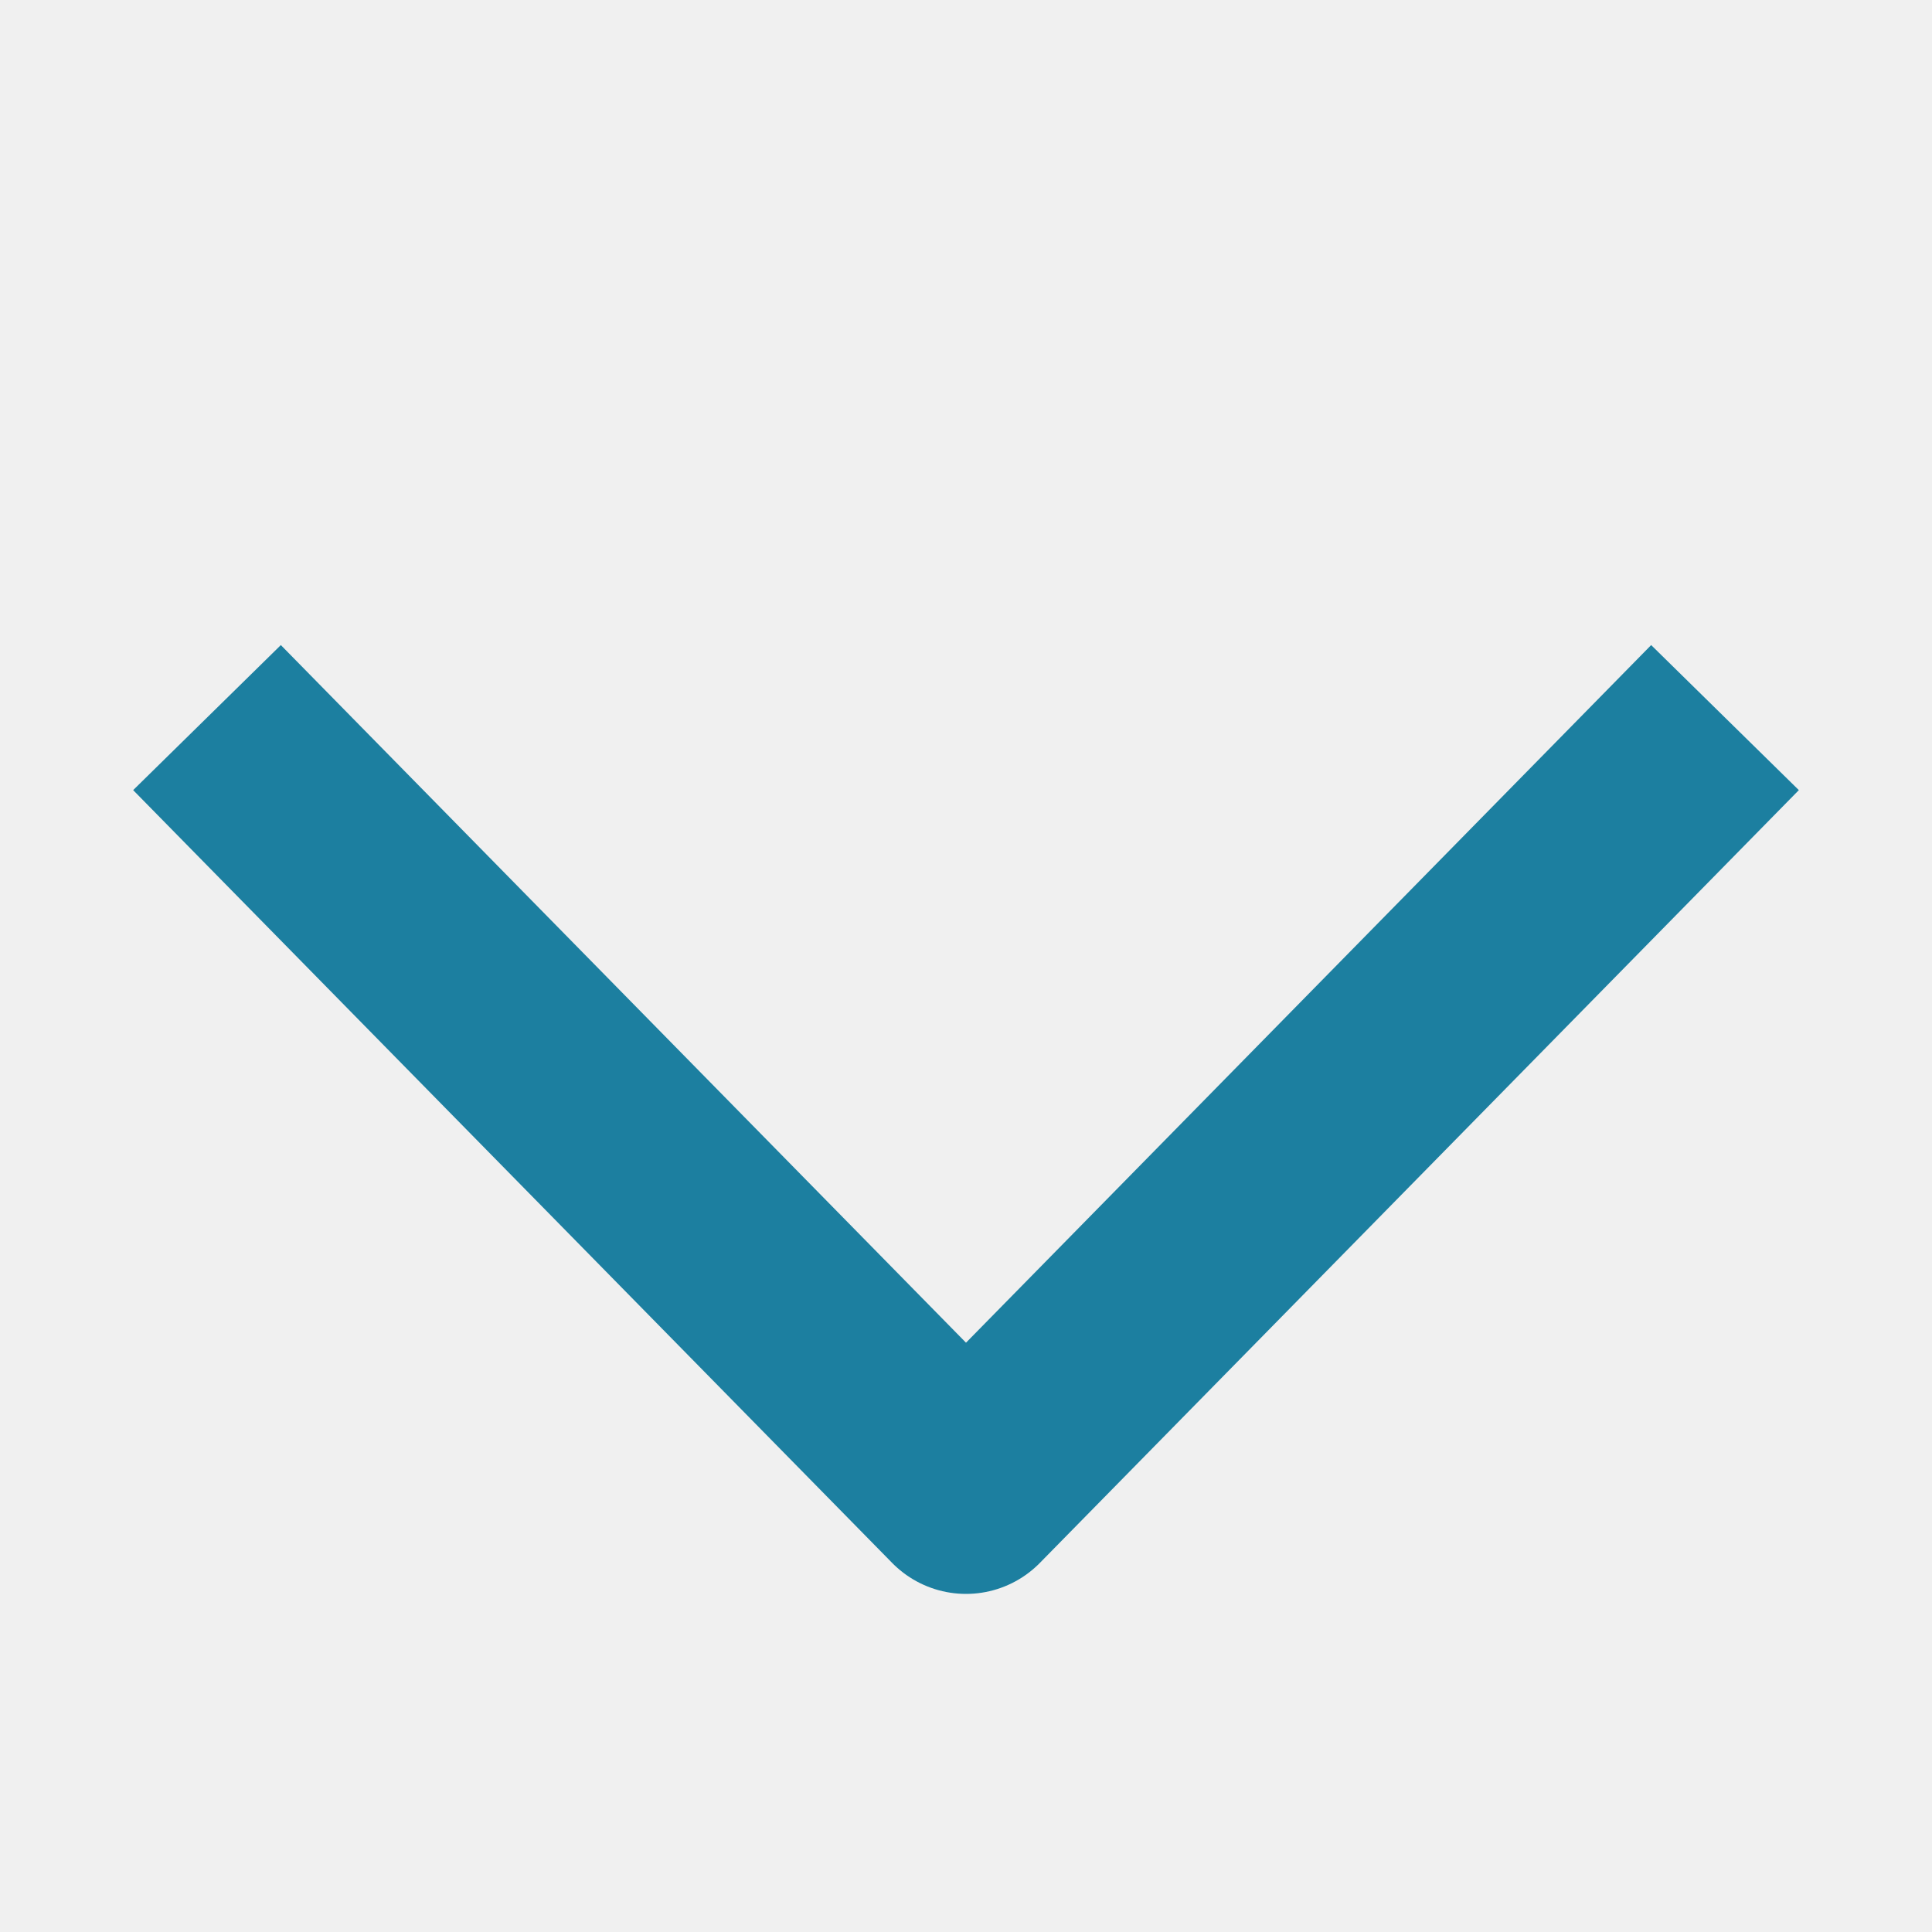
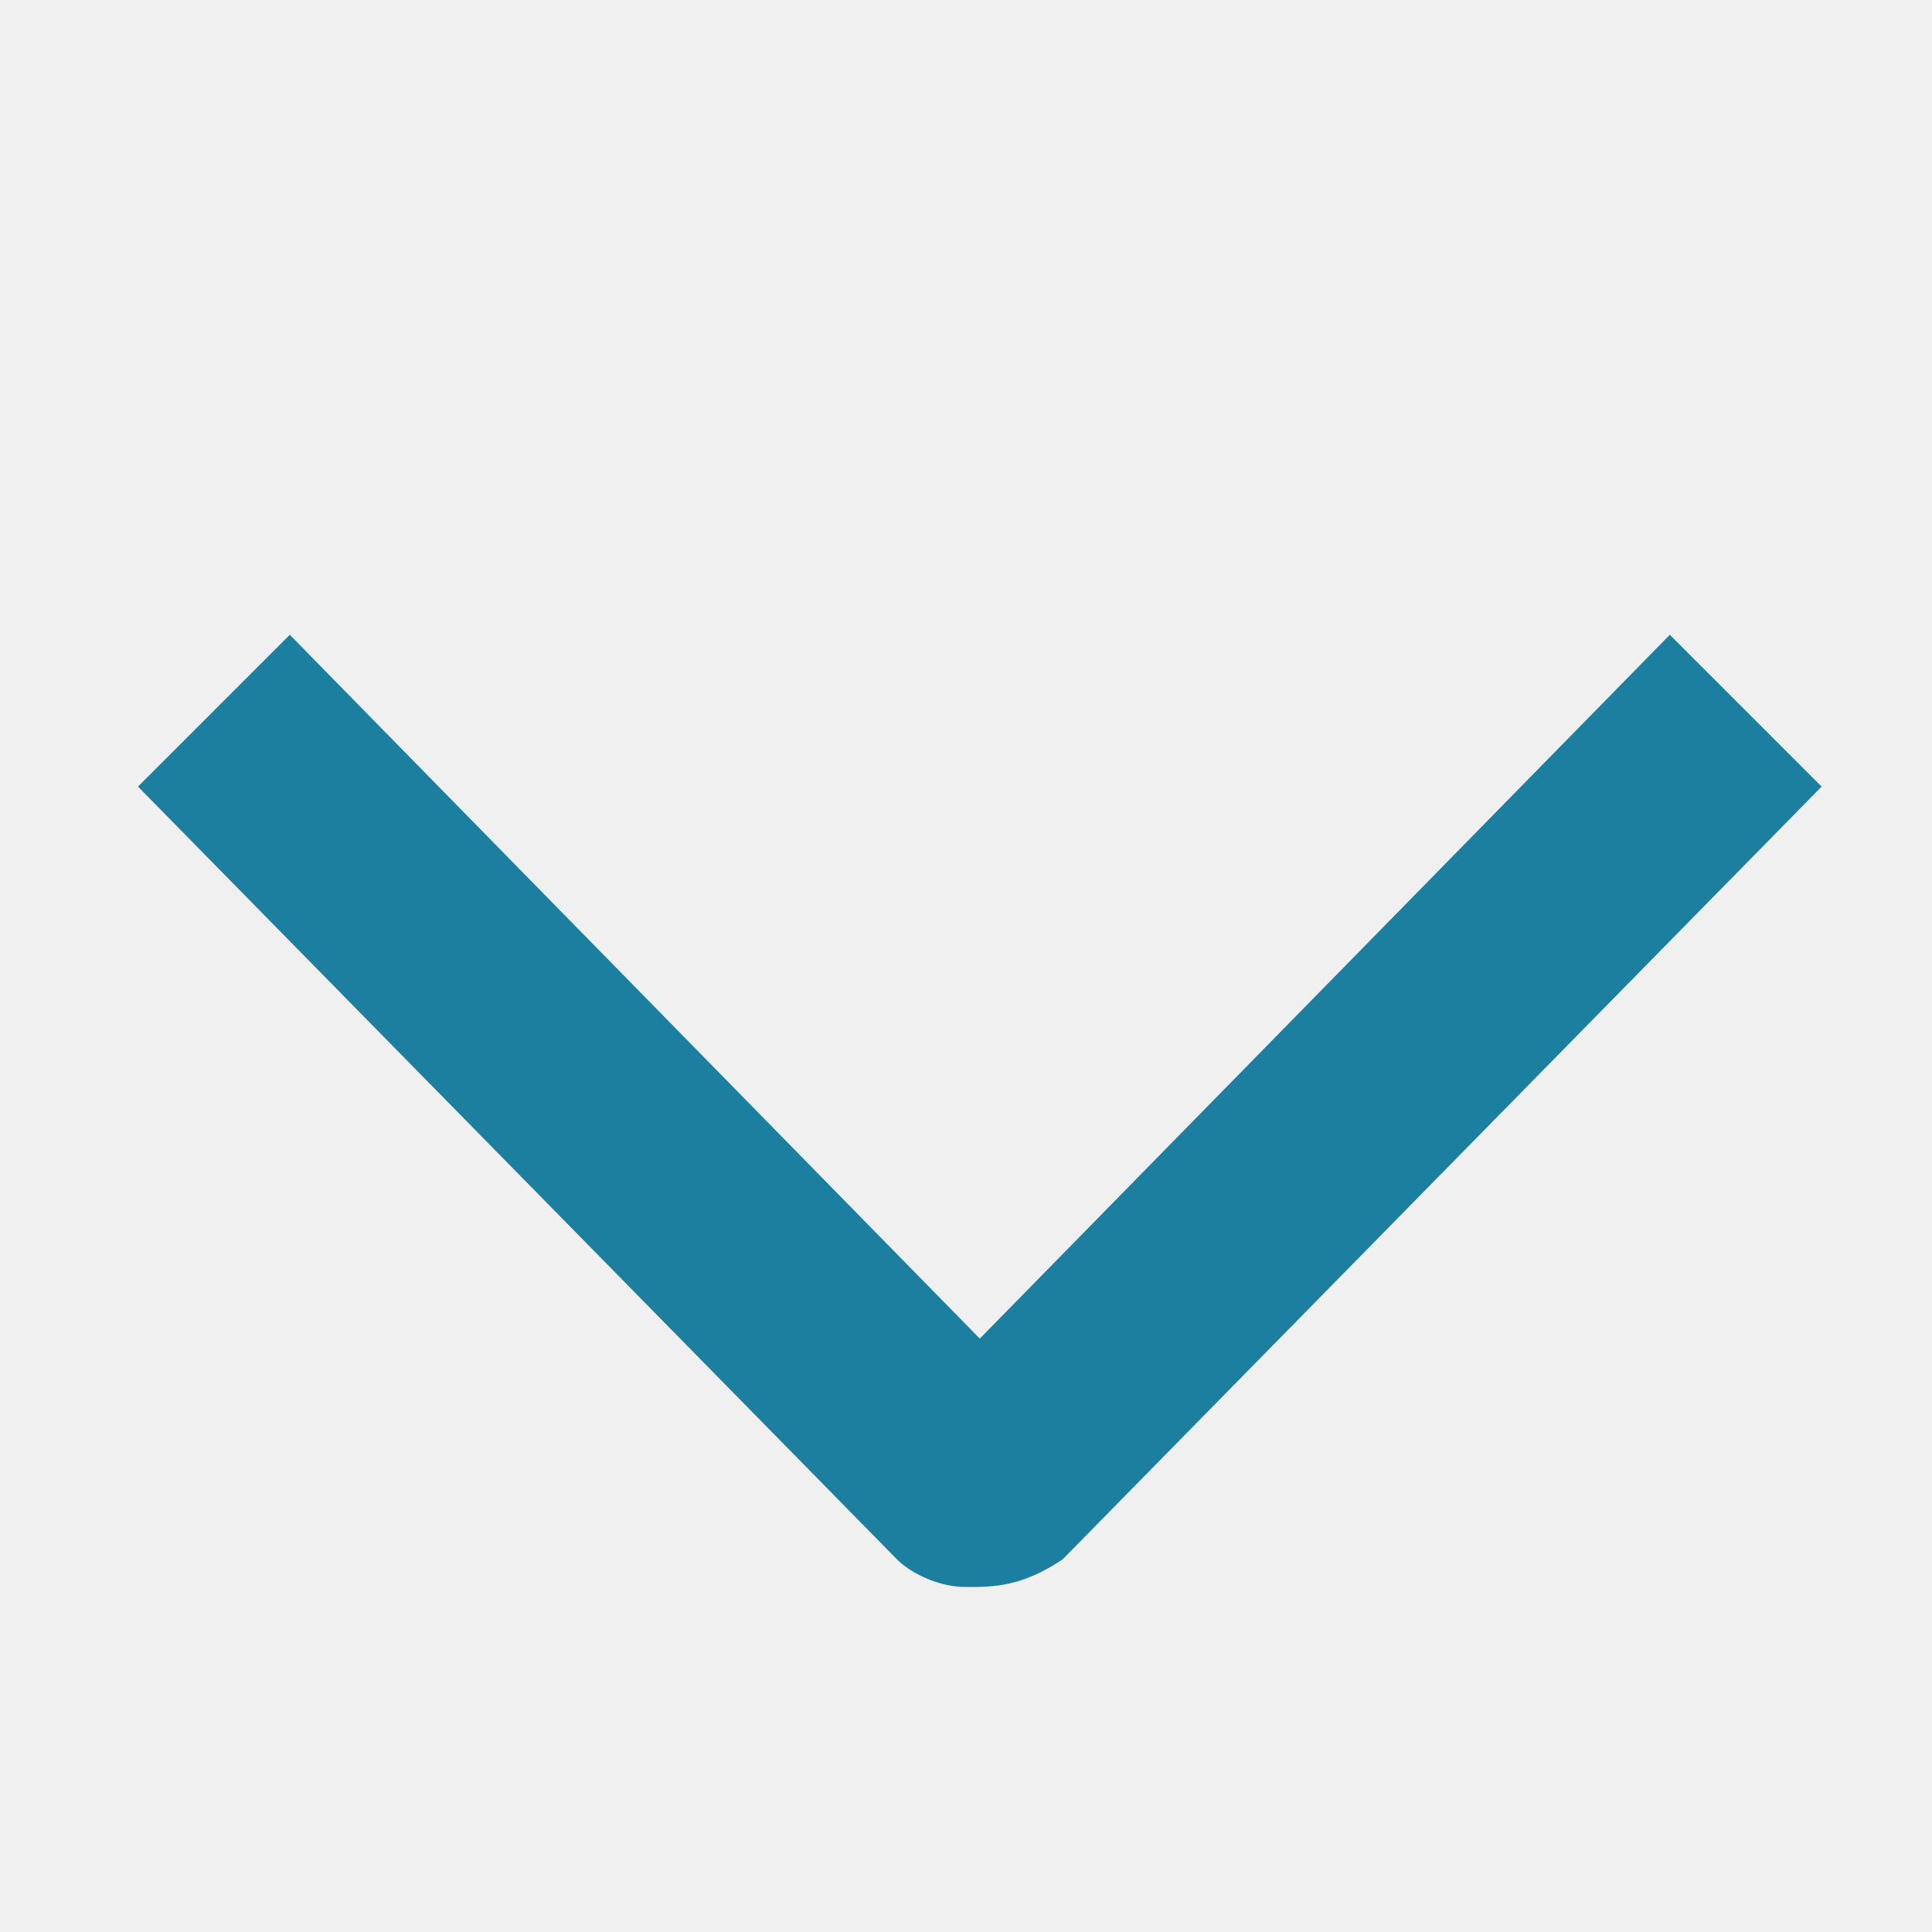
- <svg xmlns="http://www.w3.org/2000/svg" id="Layer_1" viewBox="0 0 14 14">
-   <style>
-     .st0{fill:#1C7FA0;} .st1{fill:#A2A2A2;} .st2{fill:#FFFFFF;} .st3{fill:none;stroke:#1C7FA0;stroke-width:2.5;stroke-linejoin:round;} .st4{fill:none;stroke:#1C7FA0;stroke-width:1.5;stroke-linejoin:round;} .st5{fill:#79706B;} .st6{fill:none;stroke:#464646;stroke-width:1.5;stroke-miterlimit:10;} .st7{fill:none;stroke:#FFFFFF;stroke-width:1.5;stroke-miterlimit:10;}
-   </style>
-   <path class="st4" d="M12.5 5.2L7 10.8 1.5 5.2" />
+ <svg xmlns="http://www.w3.org/2000/svg" version="1.1" id="Layer_1" x="0px" y="0px" viewBox="-298 390 14 14" style="enable-background:new -298 390 14 14;" xml:space="preserve">
+   <style type="text/css">
+ 	.st0{fill:#1C7FA0;}
+ </style>
+   <path class="st0" d="M-291,401.5c-0.2,0-0.4-0.1-0.5-0.2l-5.5-5.6l1.1-1.1l5,5.1l5-5.1l1.1,1.1l-5.5,5.6  C-290.6,401.5-290.8,401.5-291,401.5z" />
</svg>
